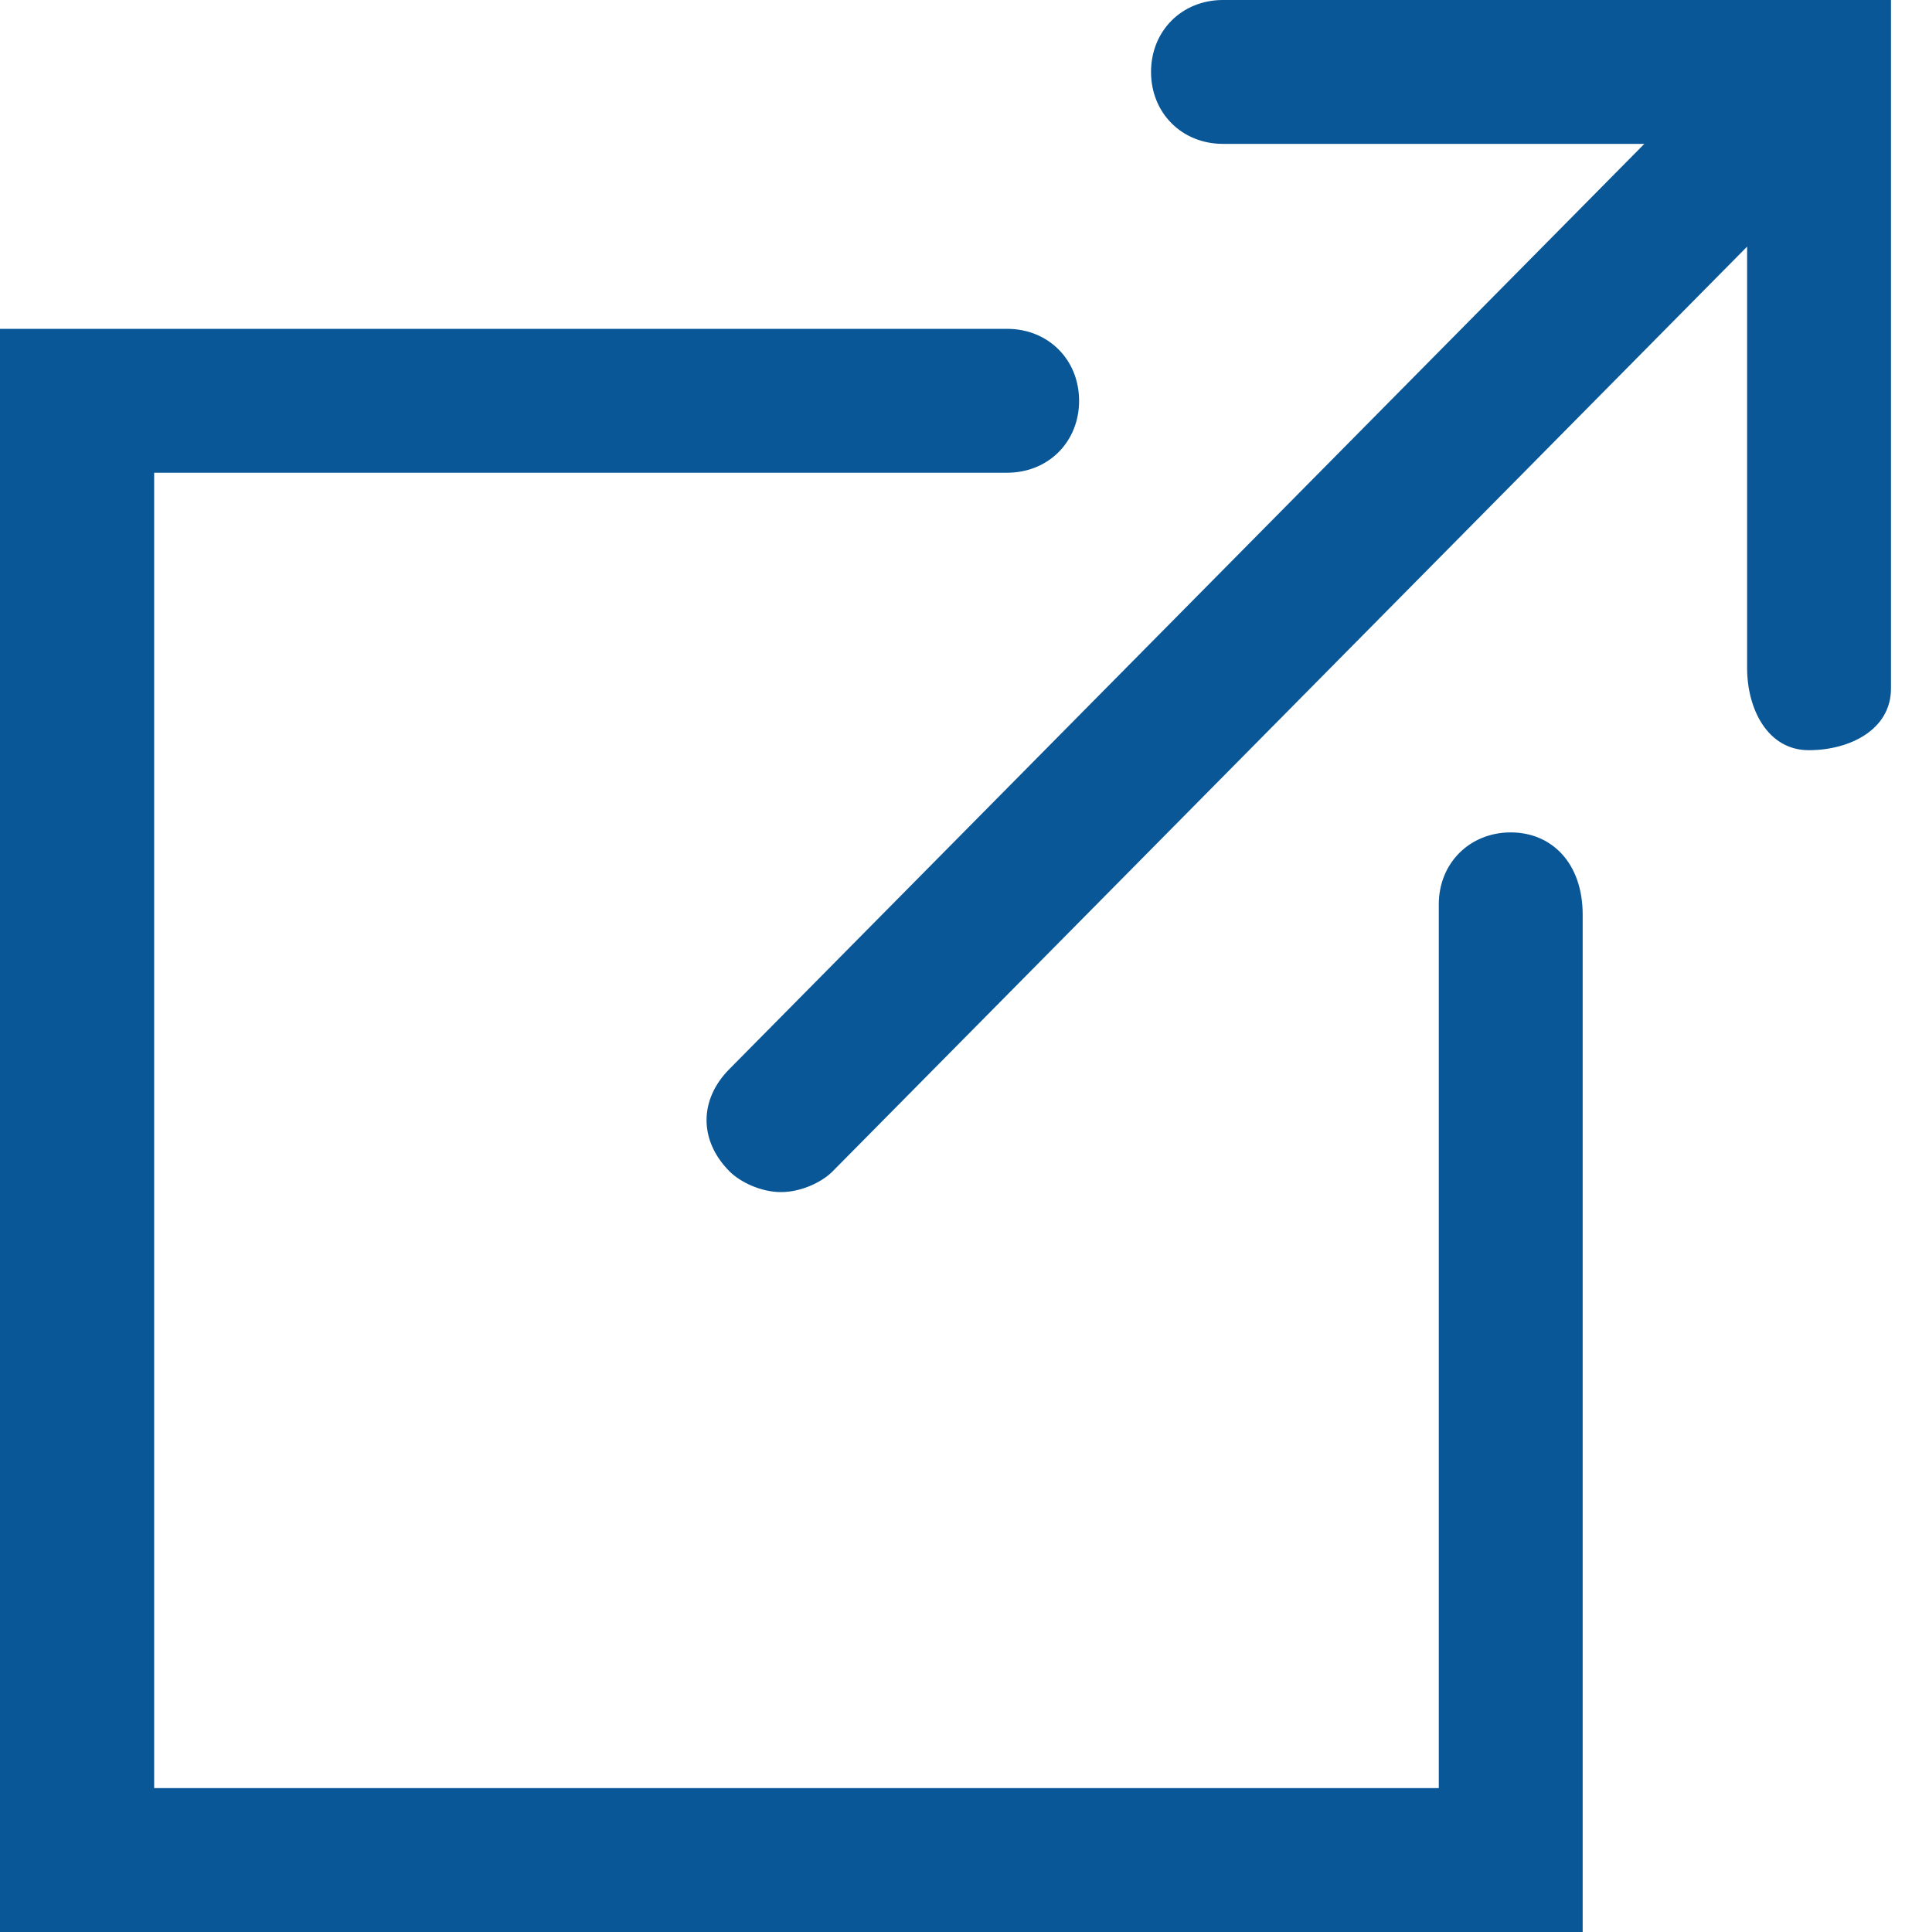
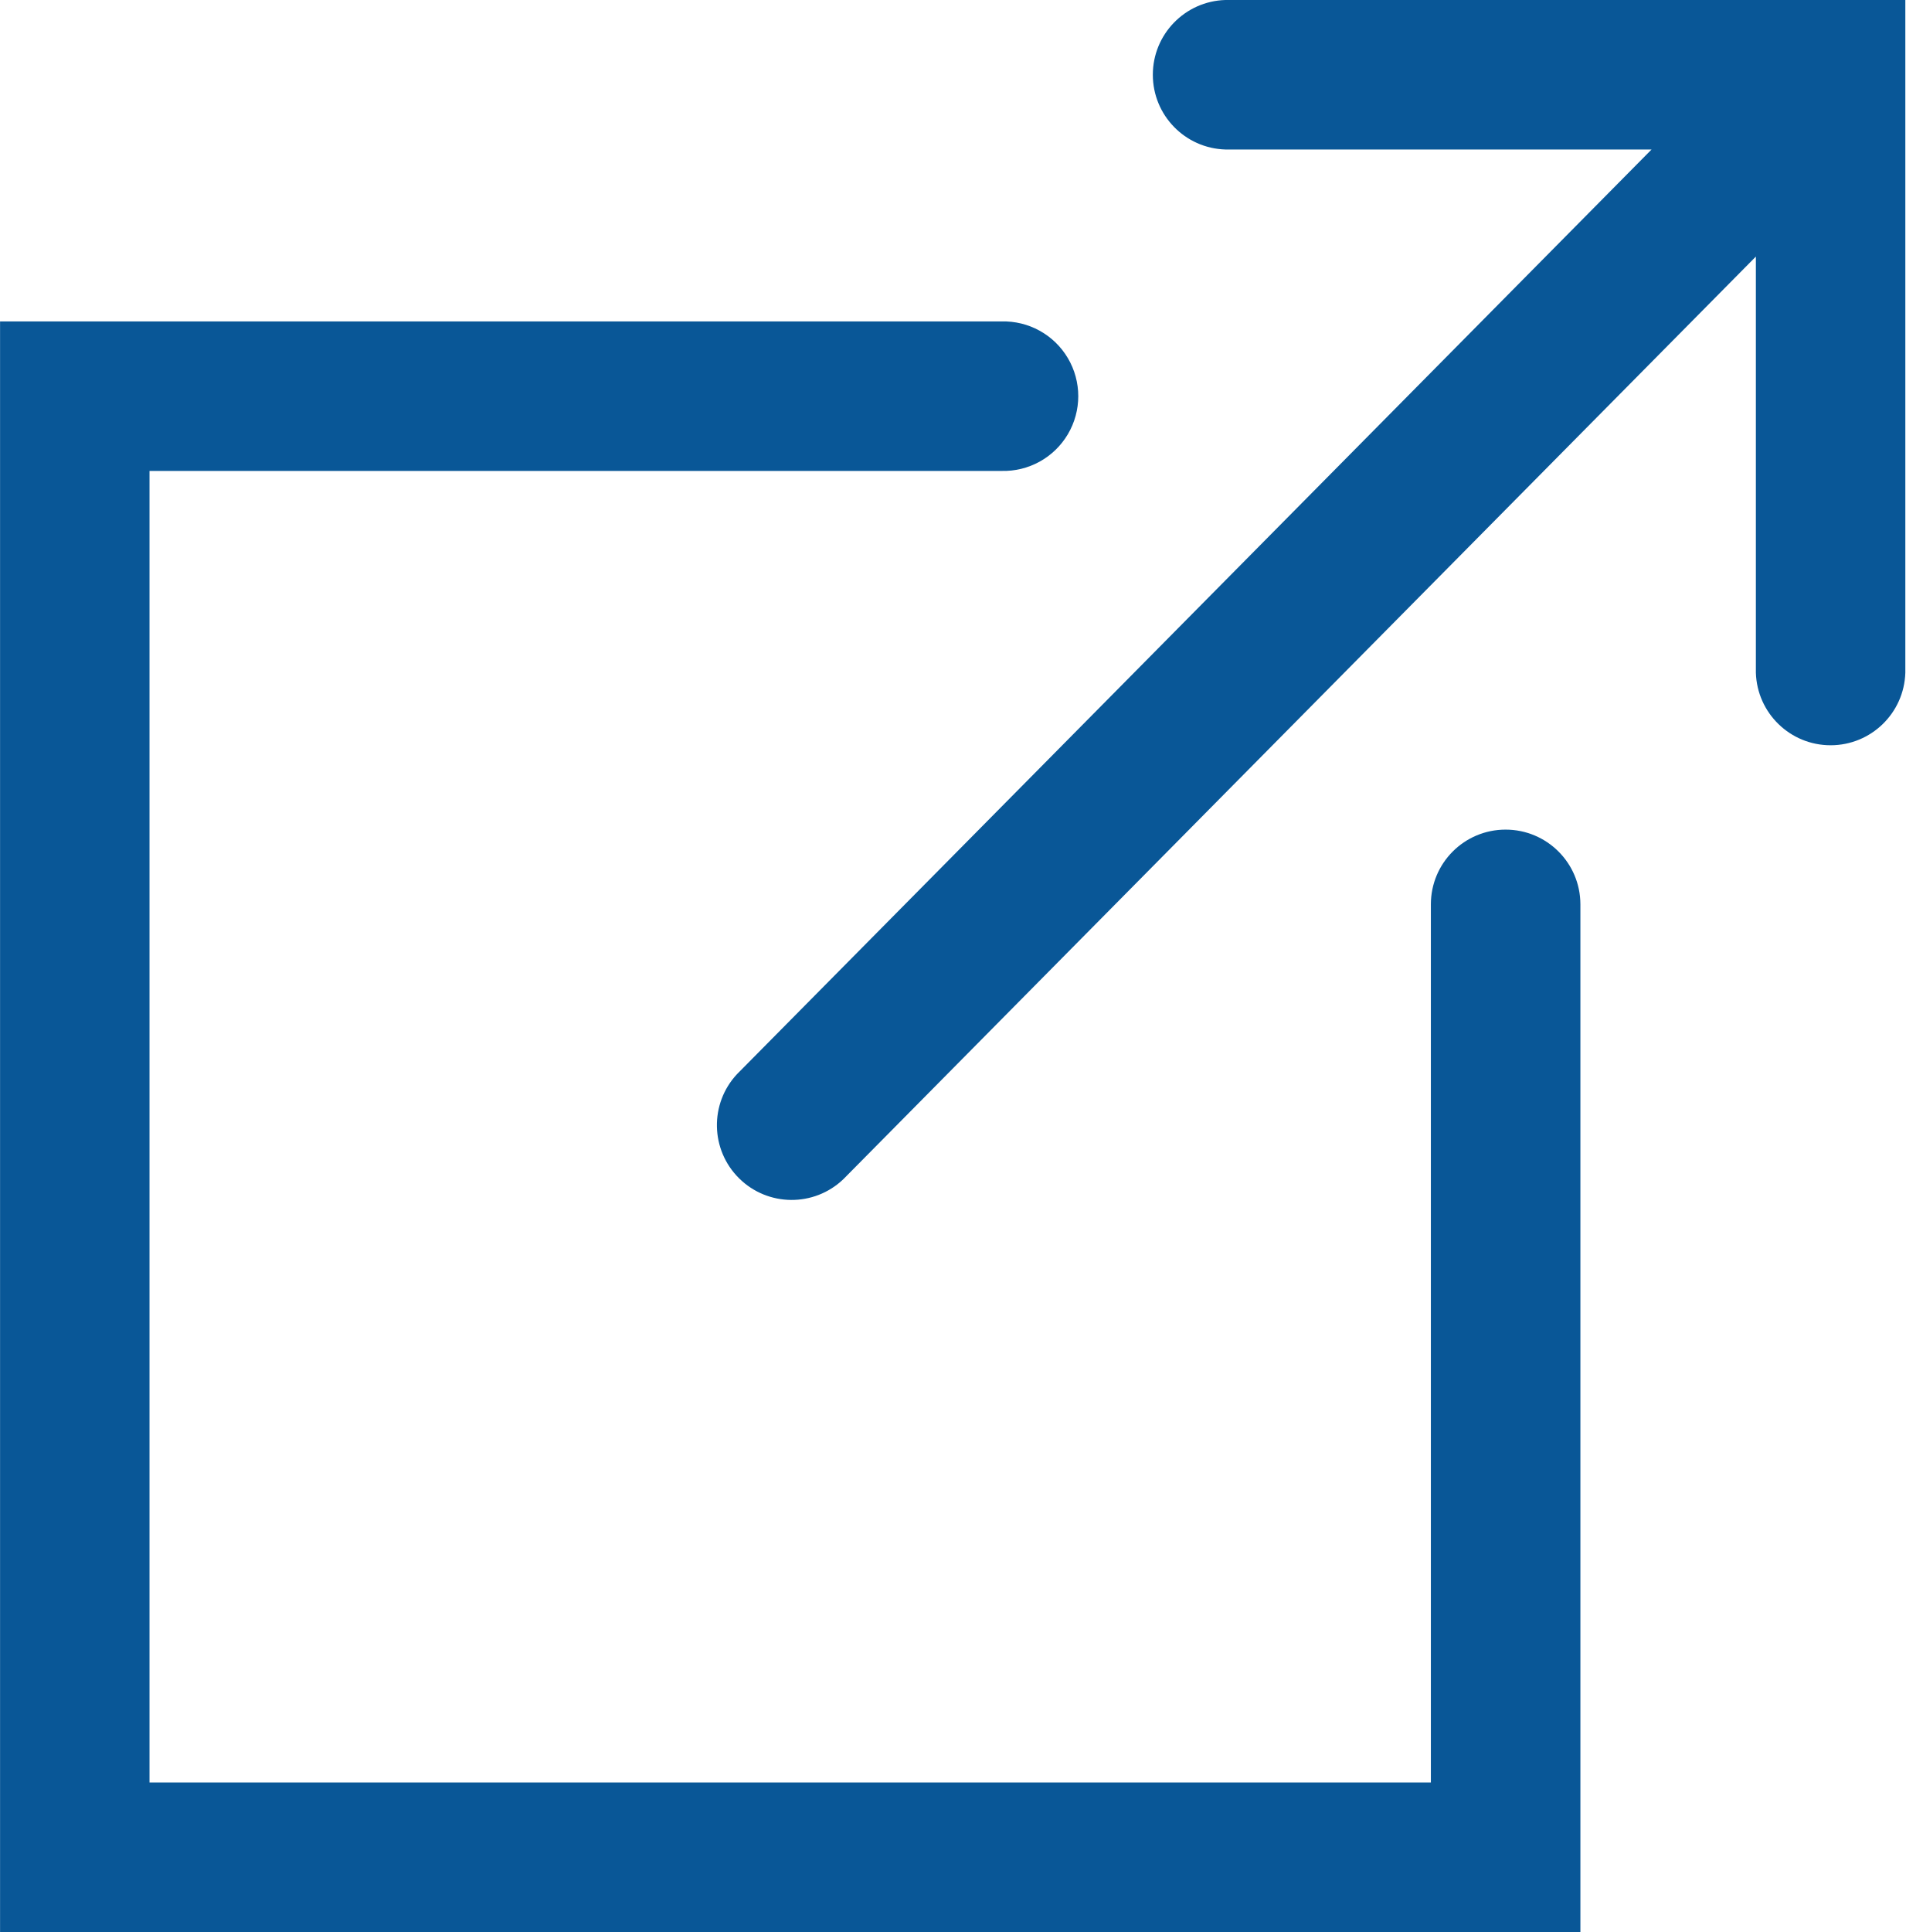
- <svg xmlns="http://www.w3.org/2000/svg" version="1.1" id="Calque_1" x="0px" y="0px" viewBox="0 0 18.6 18.8" style="enable-background:new 0 0 18.6 18.8;" xml:space="preserve">
-   <style type="text/css">
- 	.st0{fill:#095797;}
- </style>
-   <g id="Calque_2_1_">
-     <g id="iconographie">
-       <path class="st0" d="M14.7,8.1c-0.4,0-0.7,0.3-0.7,0.7v8.6H1.5V4.6h8.3c0.4,0,0.7-0.3,0.7-0.7c0-0.4-0.3-0.7-0.7-0.7H0v15.7h15.4    v-10C15.4,8.4,15.1,8.1,14.7,8.1C14.7,8.1,14.7,8.1,14.7,8.1z" />
-       <path class="st0" d="M11.9,0c-0.4,0-0.7,0.3-0.7,0.7c0,0,0,0,0,0c0,0.4,0.3,0.7,0.7,0.7h4.1l-8.9,9c-0.3,0.3-0.3,0.7,0,1    c0.1,0.1,0.3,0.2,0.5,0.2c0.2,0,0.4-0.1,0.5-0.2l8.9-9v4.1c0,0.4,0.2,0.8,0.6,0.8c0.4,0,0.8-0.2,0.8-0.6c0-0.1,0-0.1,0-0.2V0H11.9    z" />
+ <svg xmlns="http://www.w3.org/2000/svg" width="29.207" height="29.608" viewBox="0 0 29.207 29.608">
+   <g id="Groupe_394" data-name="Groupe 394" transform="translate(-139 -545.624)">
+     <g id="Groupe_390" data-name="Groupe 390" transform="translate(-1722.008 437.524)">
+       <g id="Groupe_389" data-name="Groupe 389">
+         <path id="Tracé_671" data-name="Tracé 671" d="M1884.087,120.814a1.145,1.145,0,0,0-1.145,1.145v13.458H1863.3v-20.1h13.057a1.146,1.146,0,1,0,0-2.291h-15.348v24.683h24.225V121.959A1.146,1.146,0,0,0,1884.087,120.814Z" fill="#095797" />
+         <path id="Tracé_672" data-name="Tracé 672" d="M1879.792,108.1a1.146,1.146,0,0,0,0,2.291h6.533l-14.019,14.17a1.146,1.146,0,0,0,1.629,1.611l13.989-14.14v6.377a1.146,1.146,0,0,0,2.291,0V108.1Z" fill="#095797" />
+       </g>
    </g>
  </g>
</svg>
